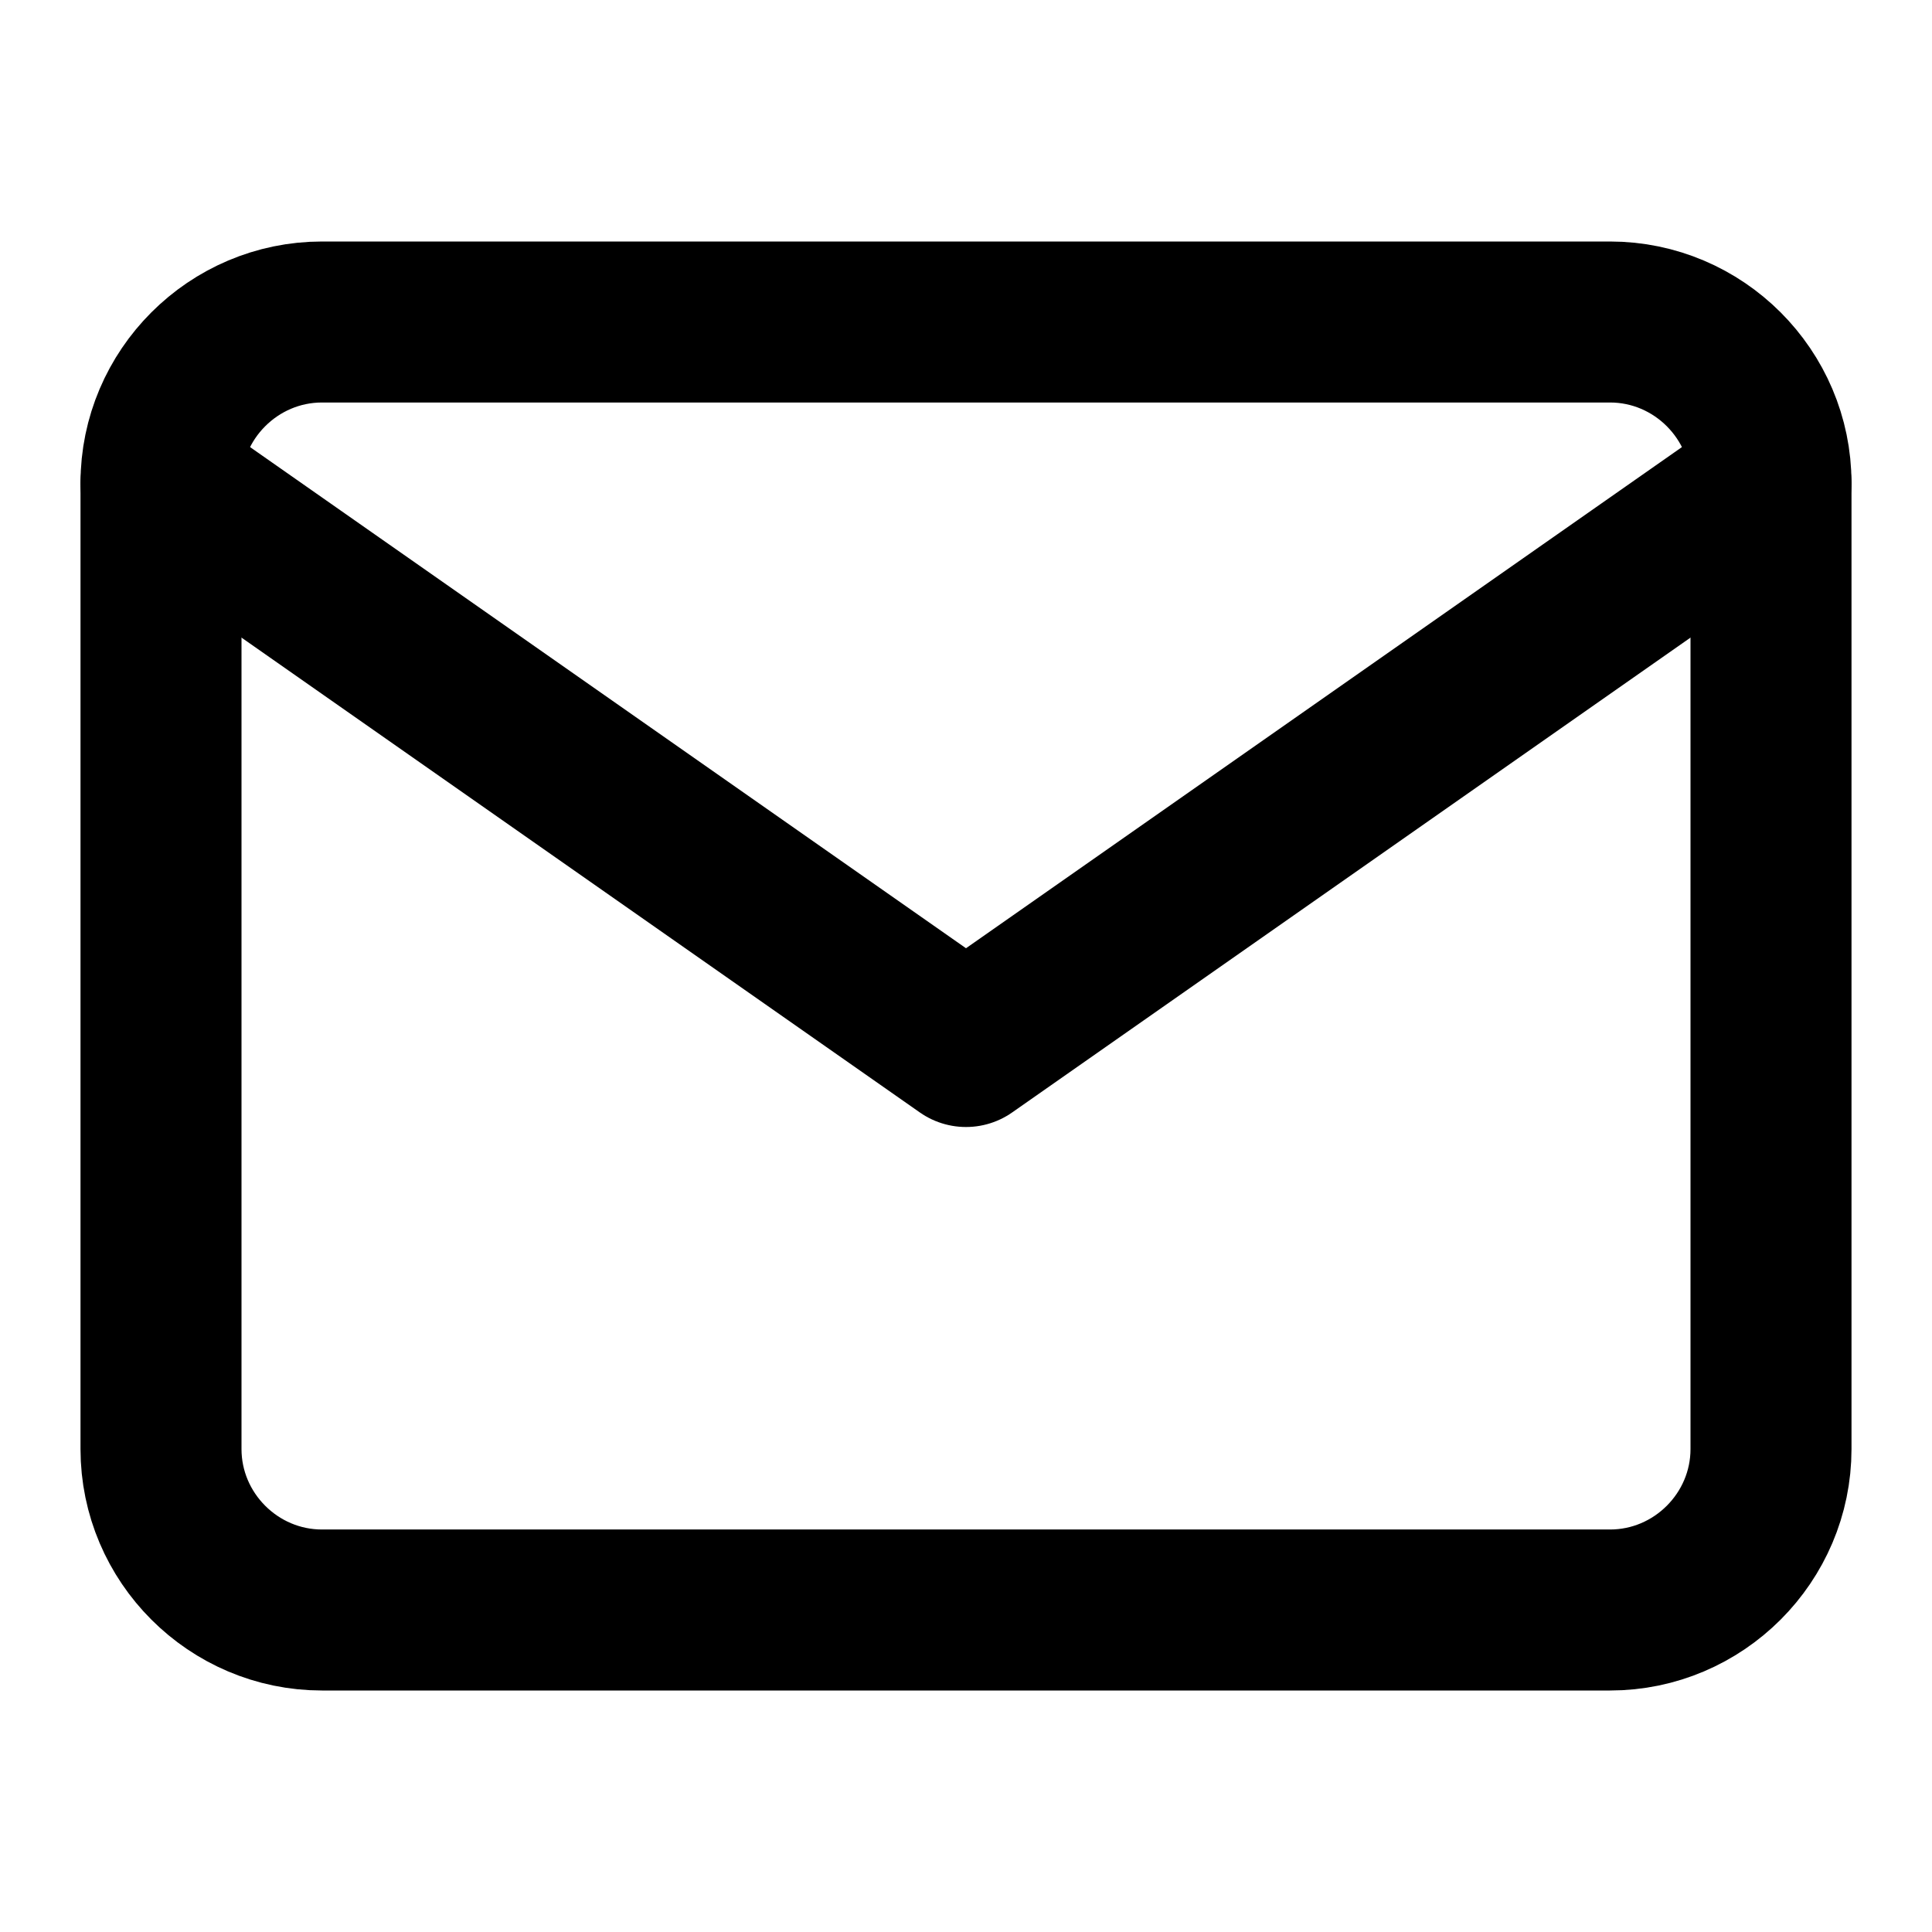
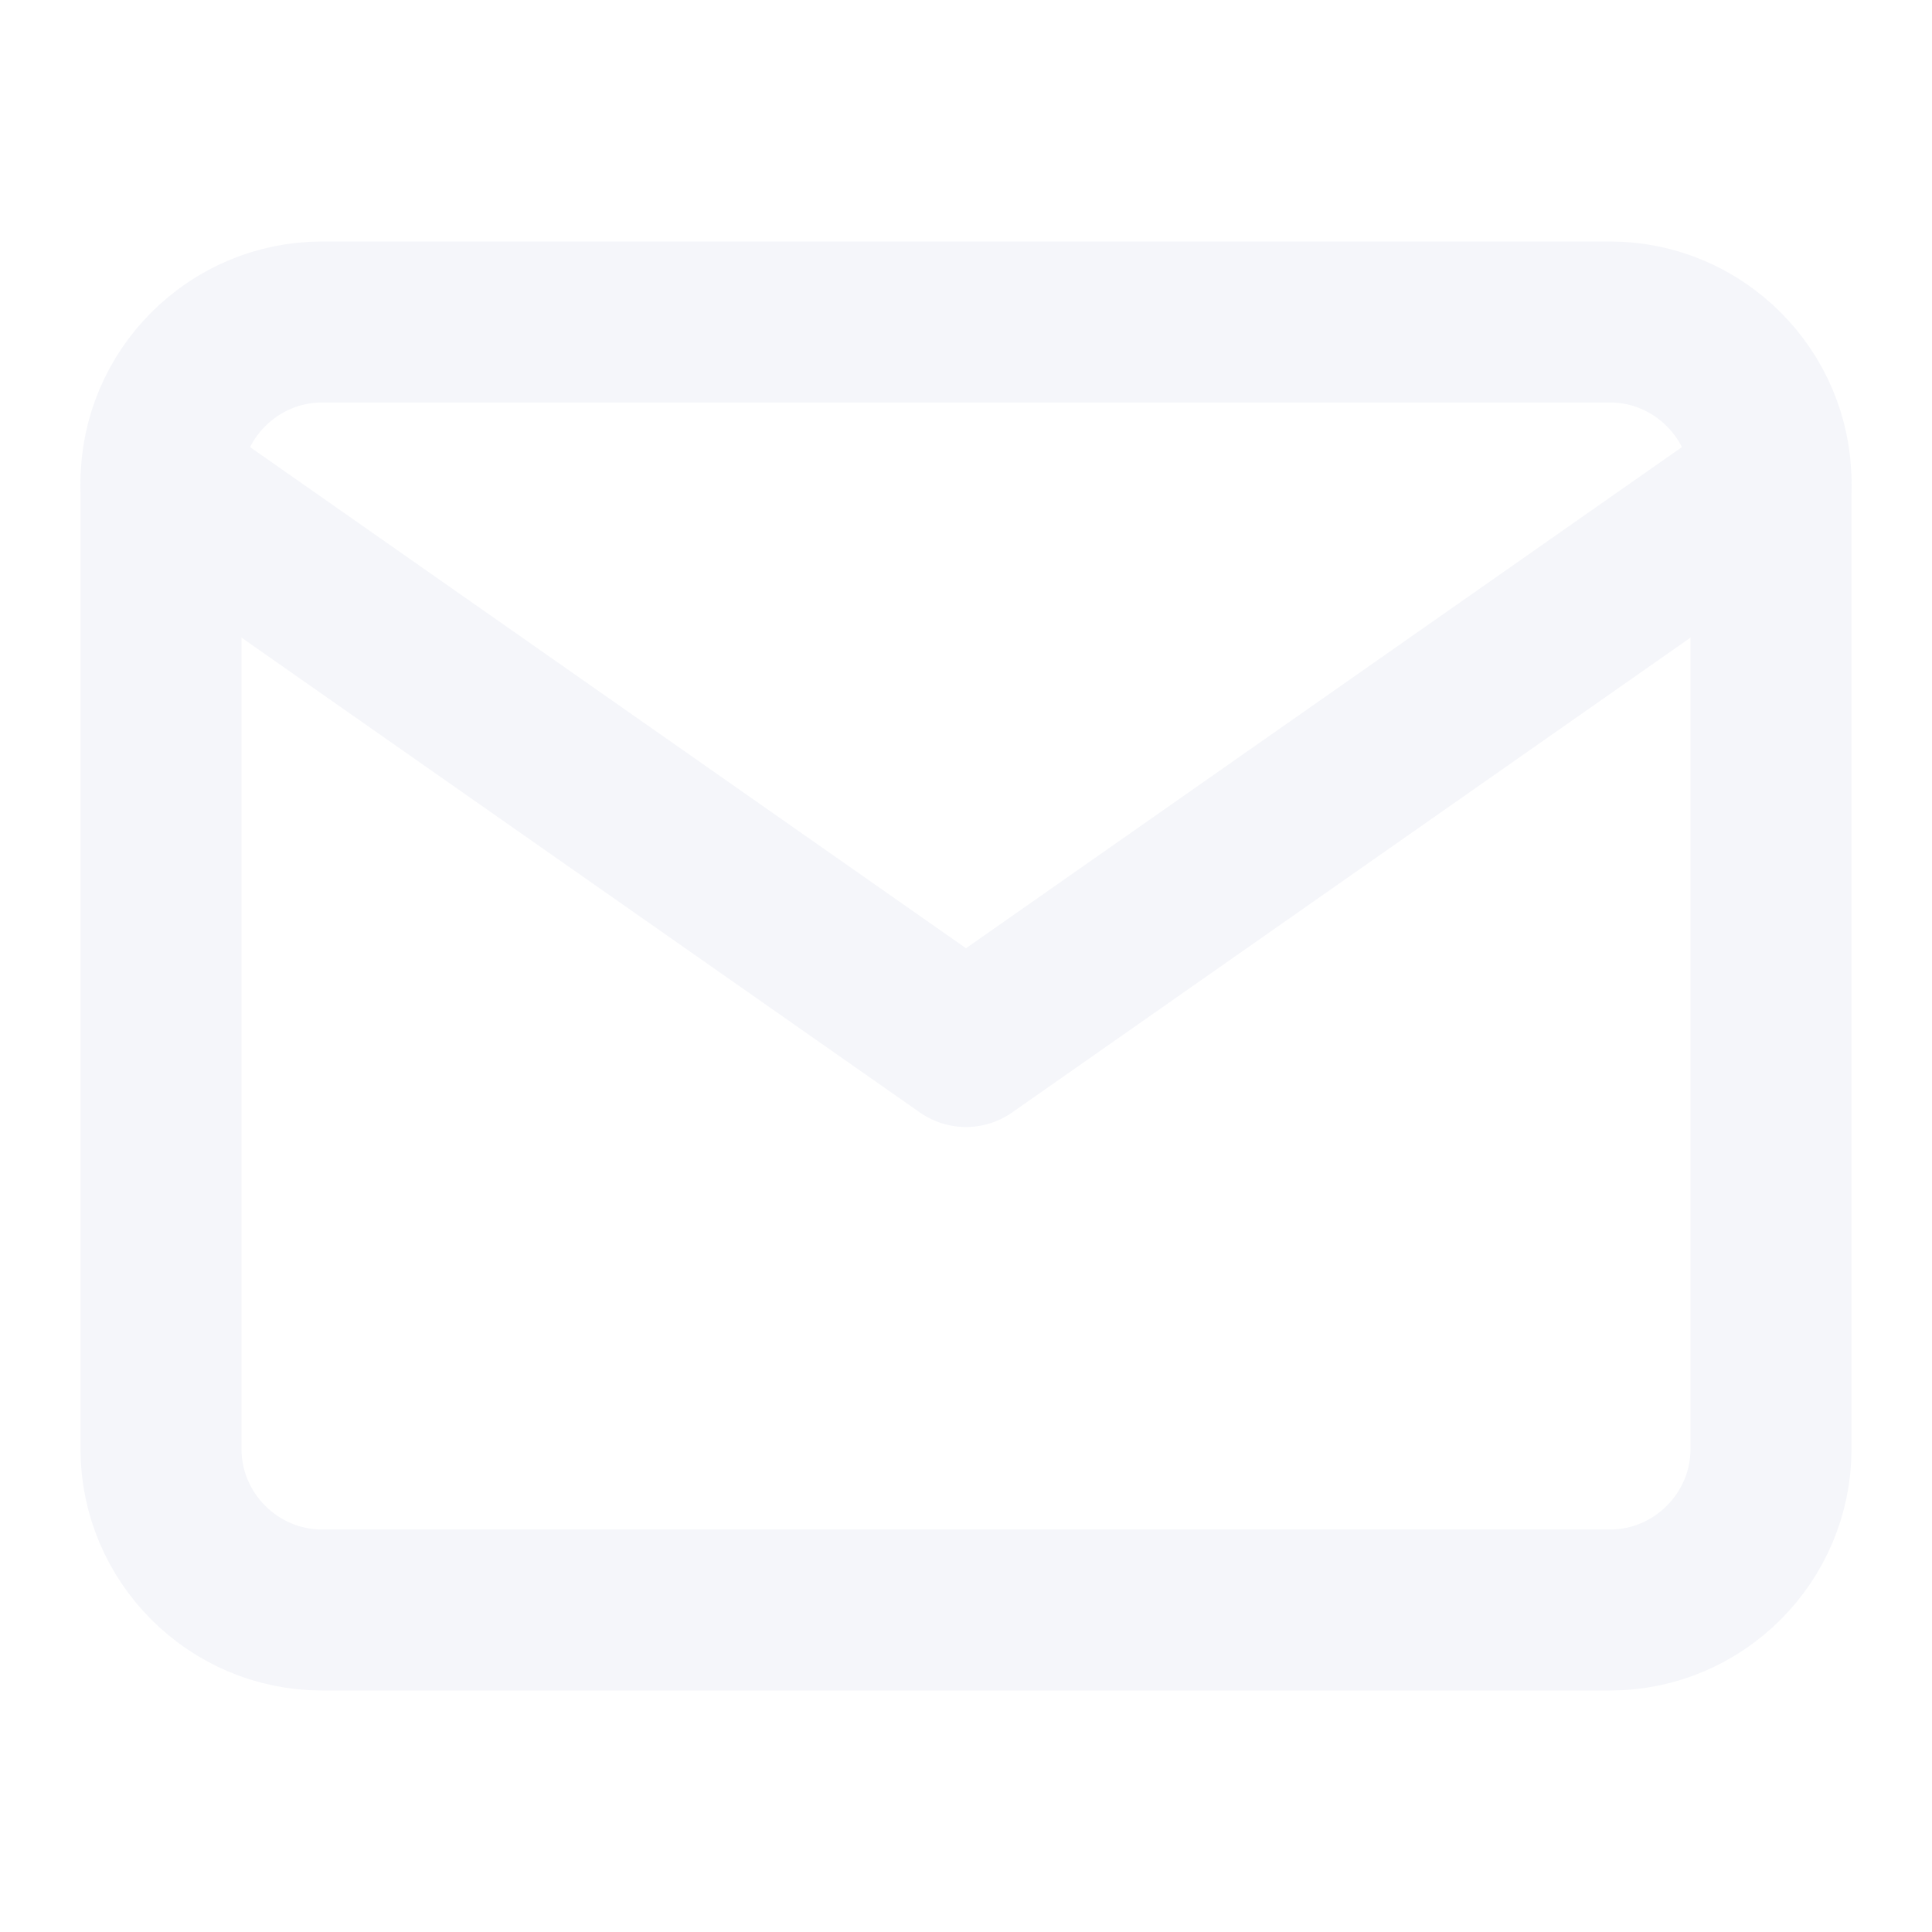
- <svg xmlns="http://www.w3.org/2000/svg" width="24" height="24" viewBox="0 0 24 24" fill="none" stroke="currentColor" stroke-width="2" stroke-linecap="round" stroke-linejoin="round" class="feather feather-mail">
+ <svg xmlns="http://www.w3.org/2000/svg" width="24" height="24" viewBox="0 0 24 24" fill="none" stroke="#f5f6fa" stroke-width="2" stroke-linecap="round" stroke-linejoin="round" class="feather feather-mail">
  <path d="M4 4h16c1.1 0 2 .9 2 2v12c0 1.1-.9 2-2 2H4c-1.1 0-2-.9-2-2V6c0-1.1.9-2 2-2z" />
  <polyline points="22,6 12,13 2,6" />
</svg>
